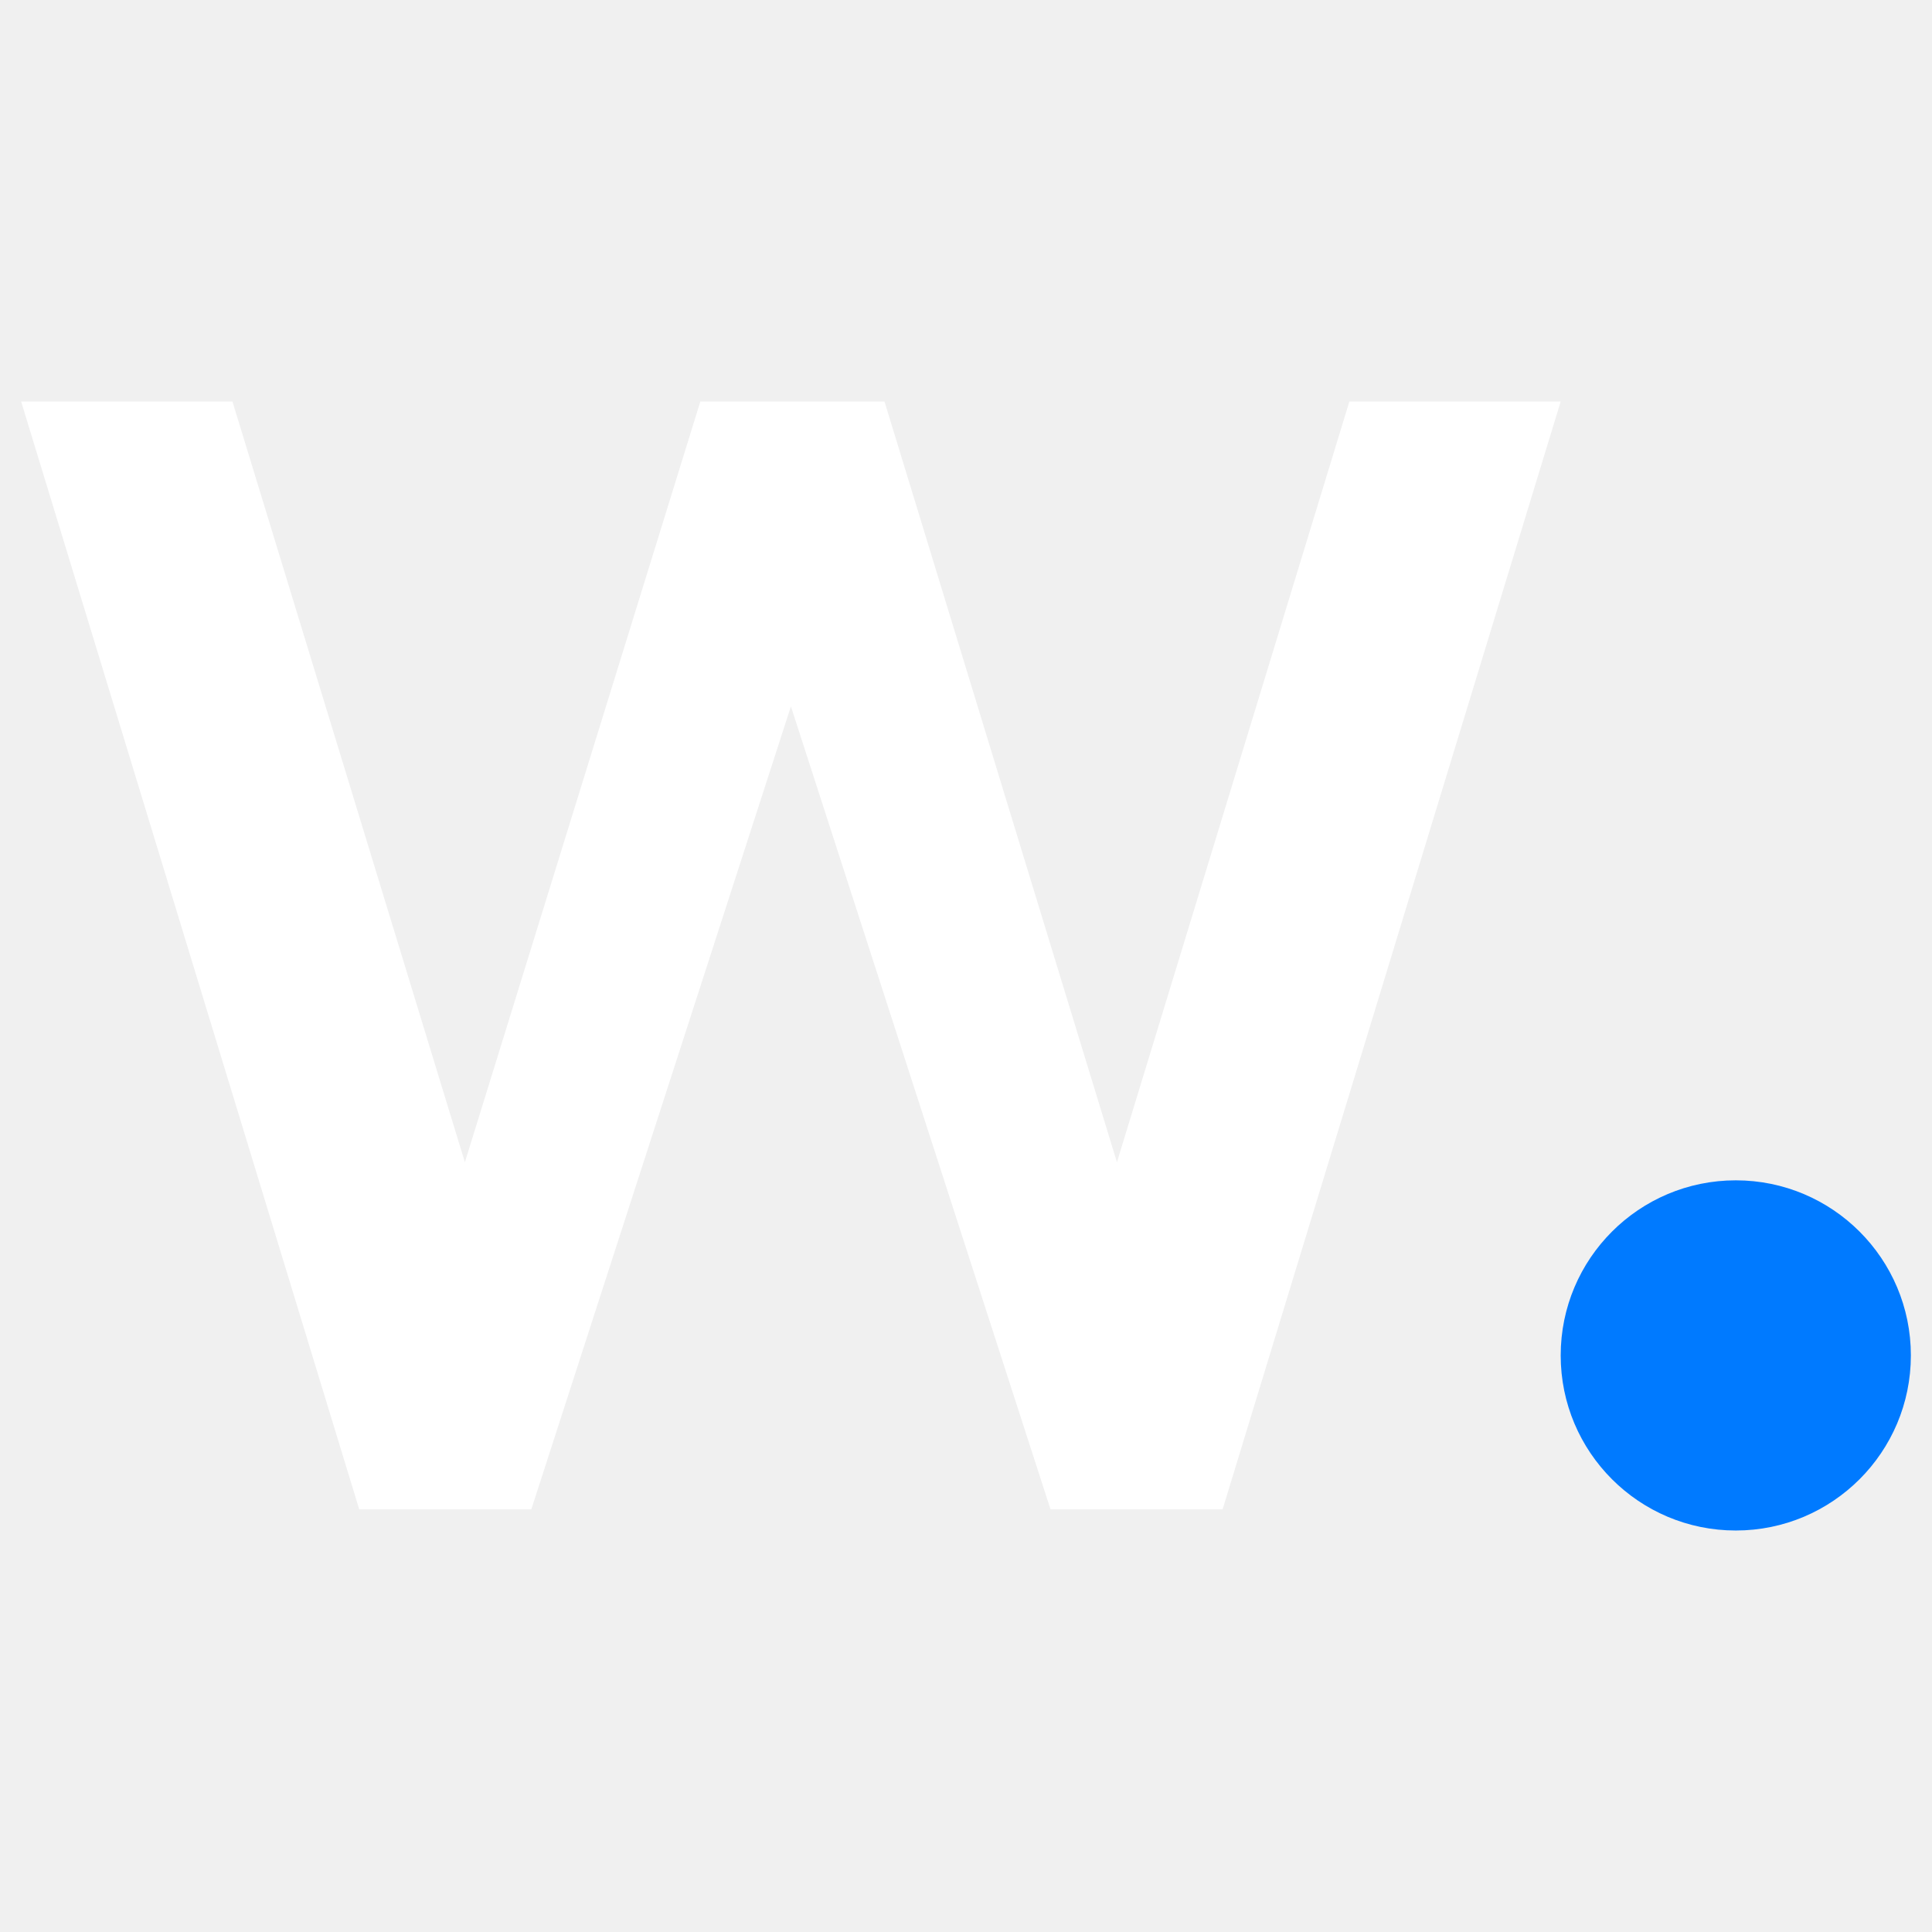
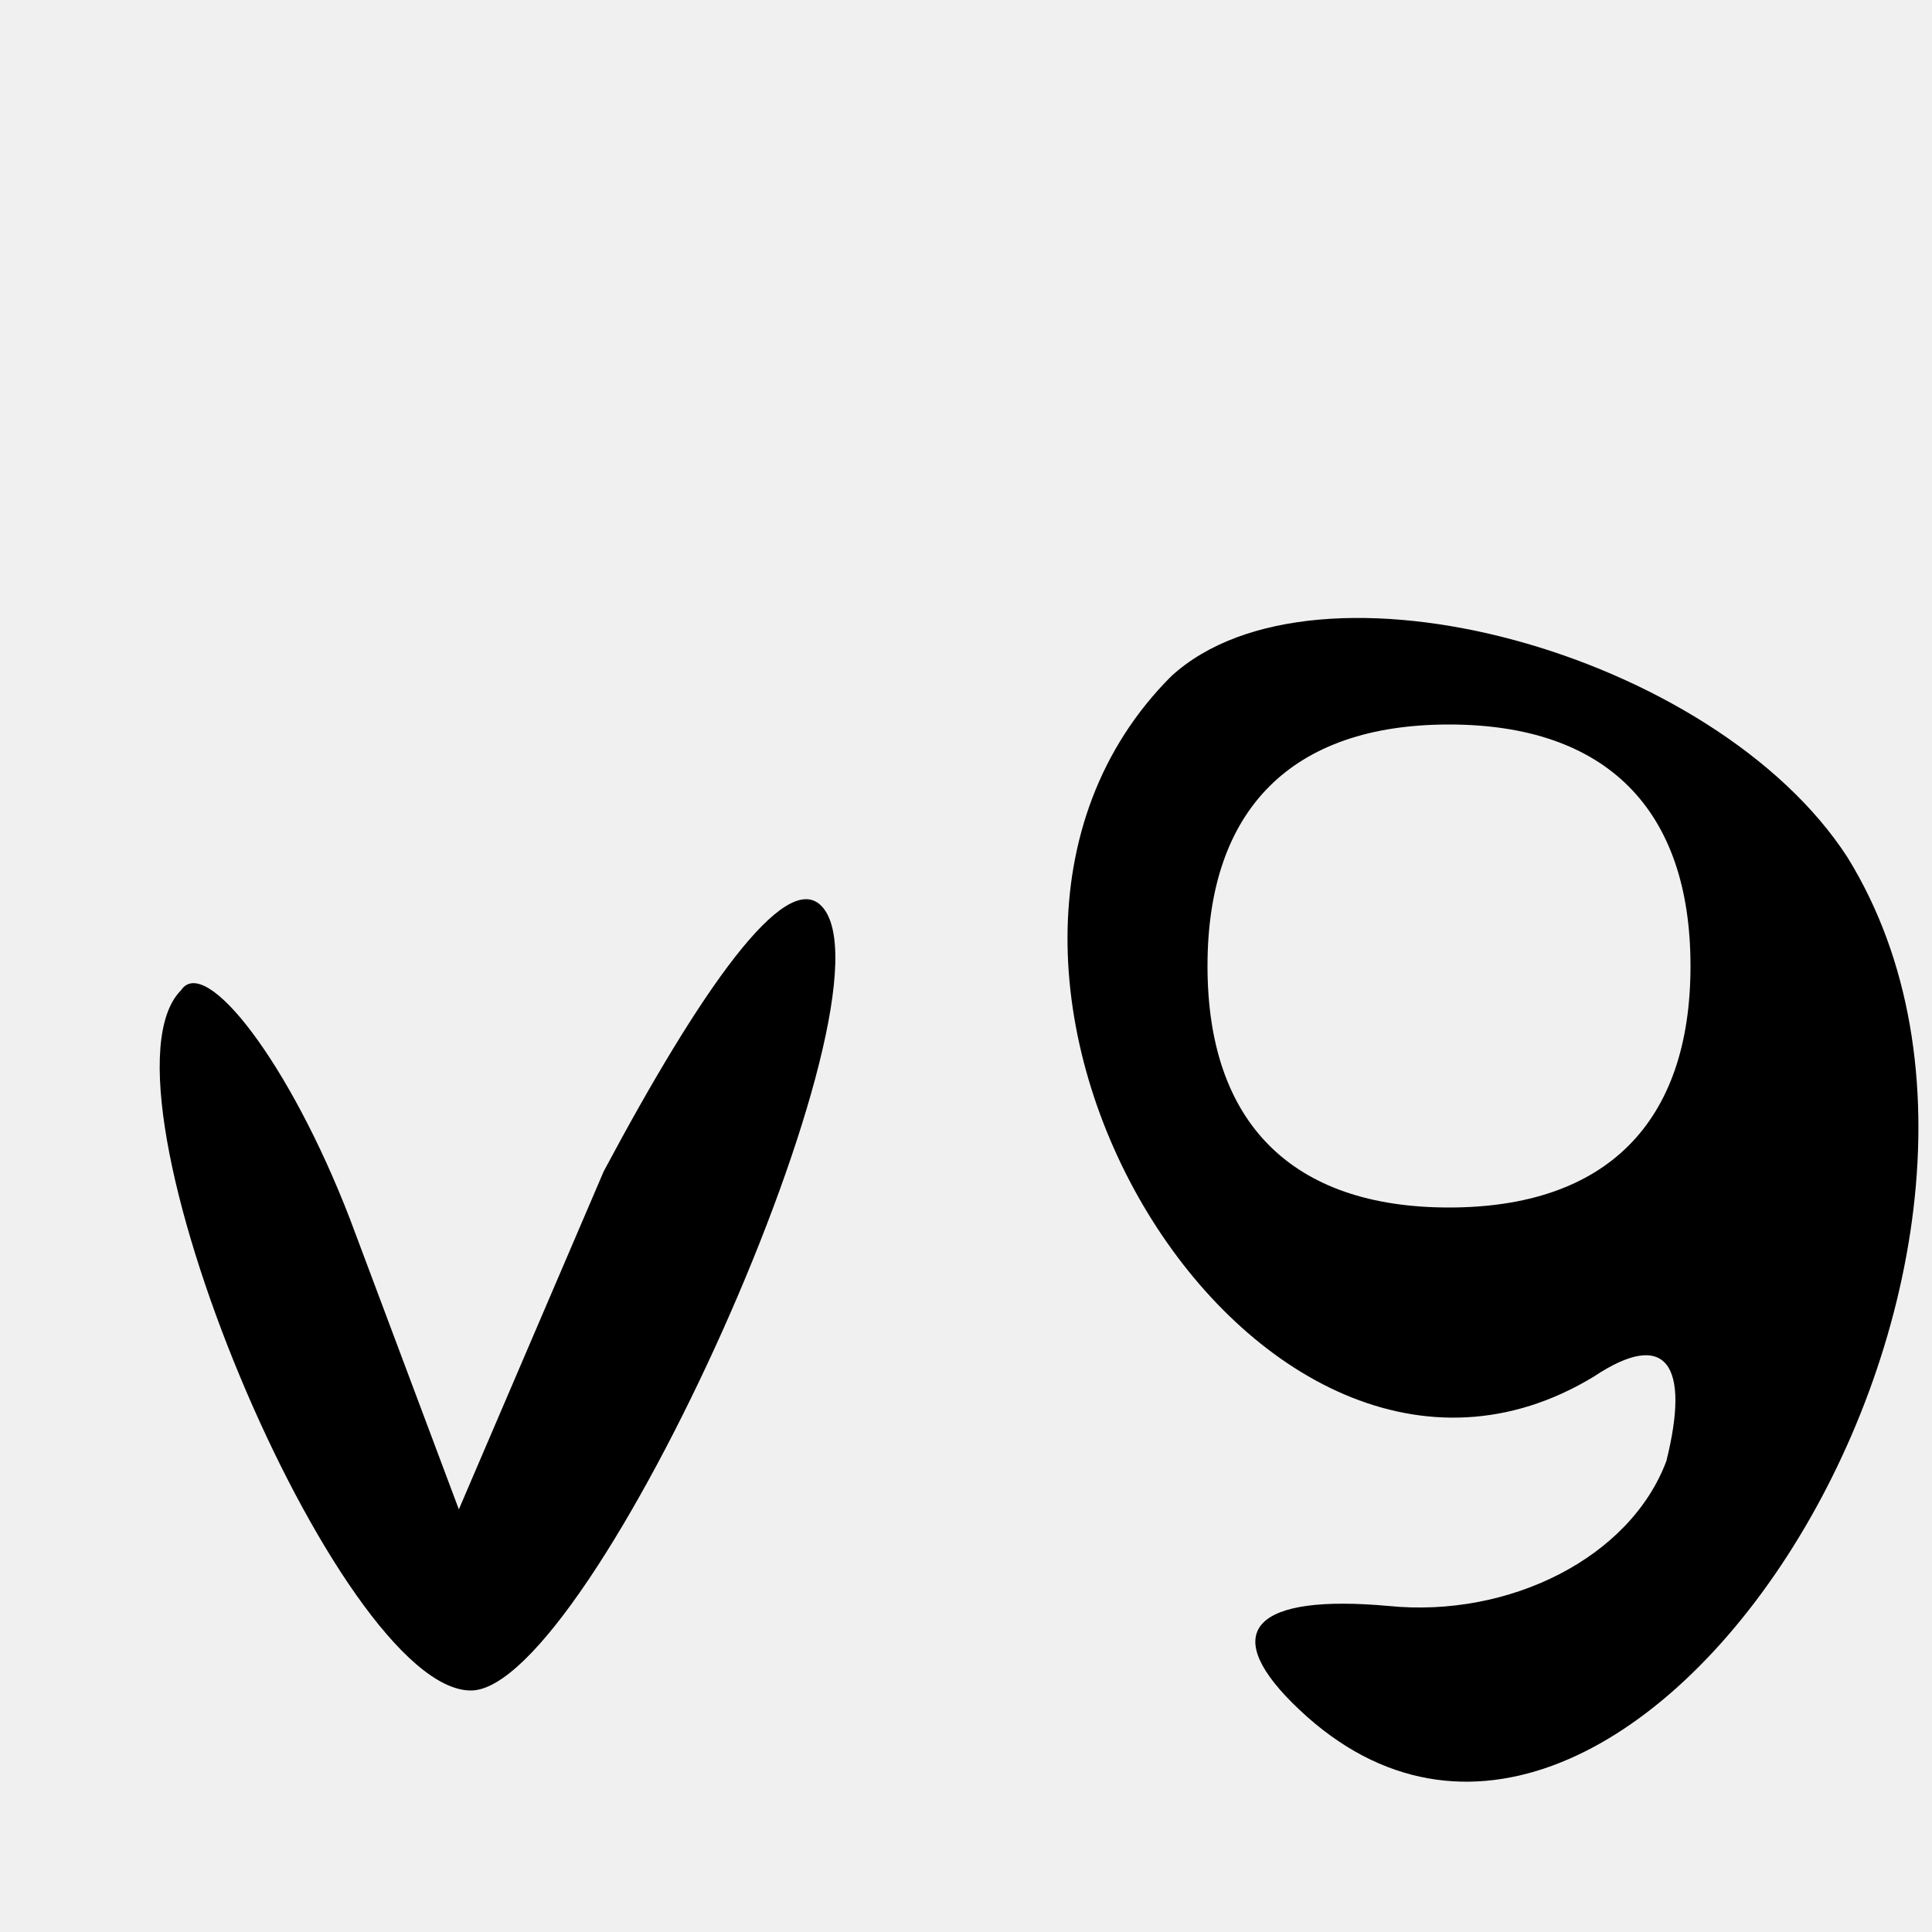
- <svg xmlns="http://www.w3.org/2000/svg" version="1.1" id="Capa_1" x="0px" y="0px" width="64px" height="64px" viewBox="0 0 64 64" style="enable-background:new 0 0 64 64;" xml:space="preserve">
-   <style type="text/css">
- 	.st0{fill:#FFFFFF;}
- 	.st1{fill:#007AFF;}
- </style>
-   <g>
-     <polygon class="st0" points="37,38.5 29.3,13.3 23.2,13.3 15.4,38.5 7.7,13.3 0.7,13.3 11.9,50 17.6,50 26.2,23.4 34.8,50 40.5,50    51.7,13.3 44.7,13.3  " />
-     <circle class="st1" cx="57.5" cy="44.9" r="5.8" />
+ <svg xmlns="http://www.w3.org/2000/svg" version="1.0" width="16pt" height="16pt" viewBox="0 0 16 16" preserveAspectRatio="xMidYMid meet">
+   <g transform="translate(0,16) scale(0.1,-0.1)" fill="#000000" stroke="none">
+     <path d="M97 104 c-24 -24 7 -75 35 -58 6 4 8 1 6 -7 -3 -8 -13 -13 -23 -12 -11 1 -14 -2 -8 -8 27 -27 67 36 46 70 -11 17 -44 26 -56 15z m43 -24 c0 -13 -7 -20 -20 -20 -13 0 -20 7 -20 20 0 13 7 20 20 20 13 0 20 -7 20 -20z" />
+     <path d="M50 63 l-12 -28 -9 24 c-5 13 -12 22 -14 19 -8 -8 13 -58 24 -58 10 0 36 58 29 65 -3 3 -10 -7 -18 -22z" />
  </g>
</svg>
